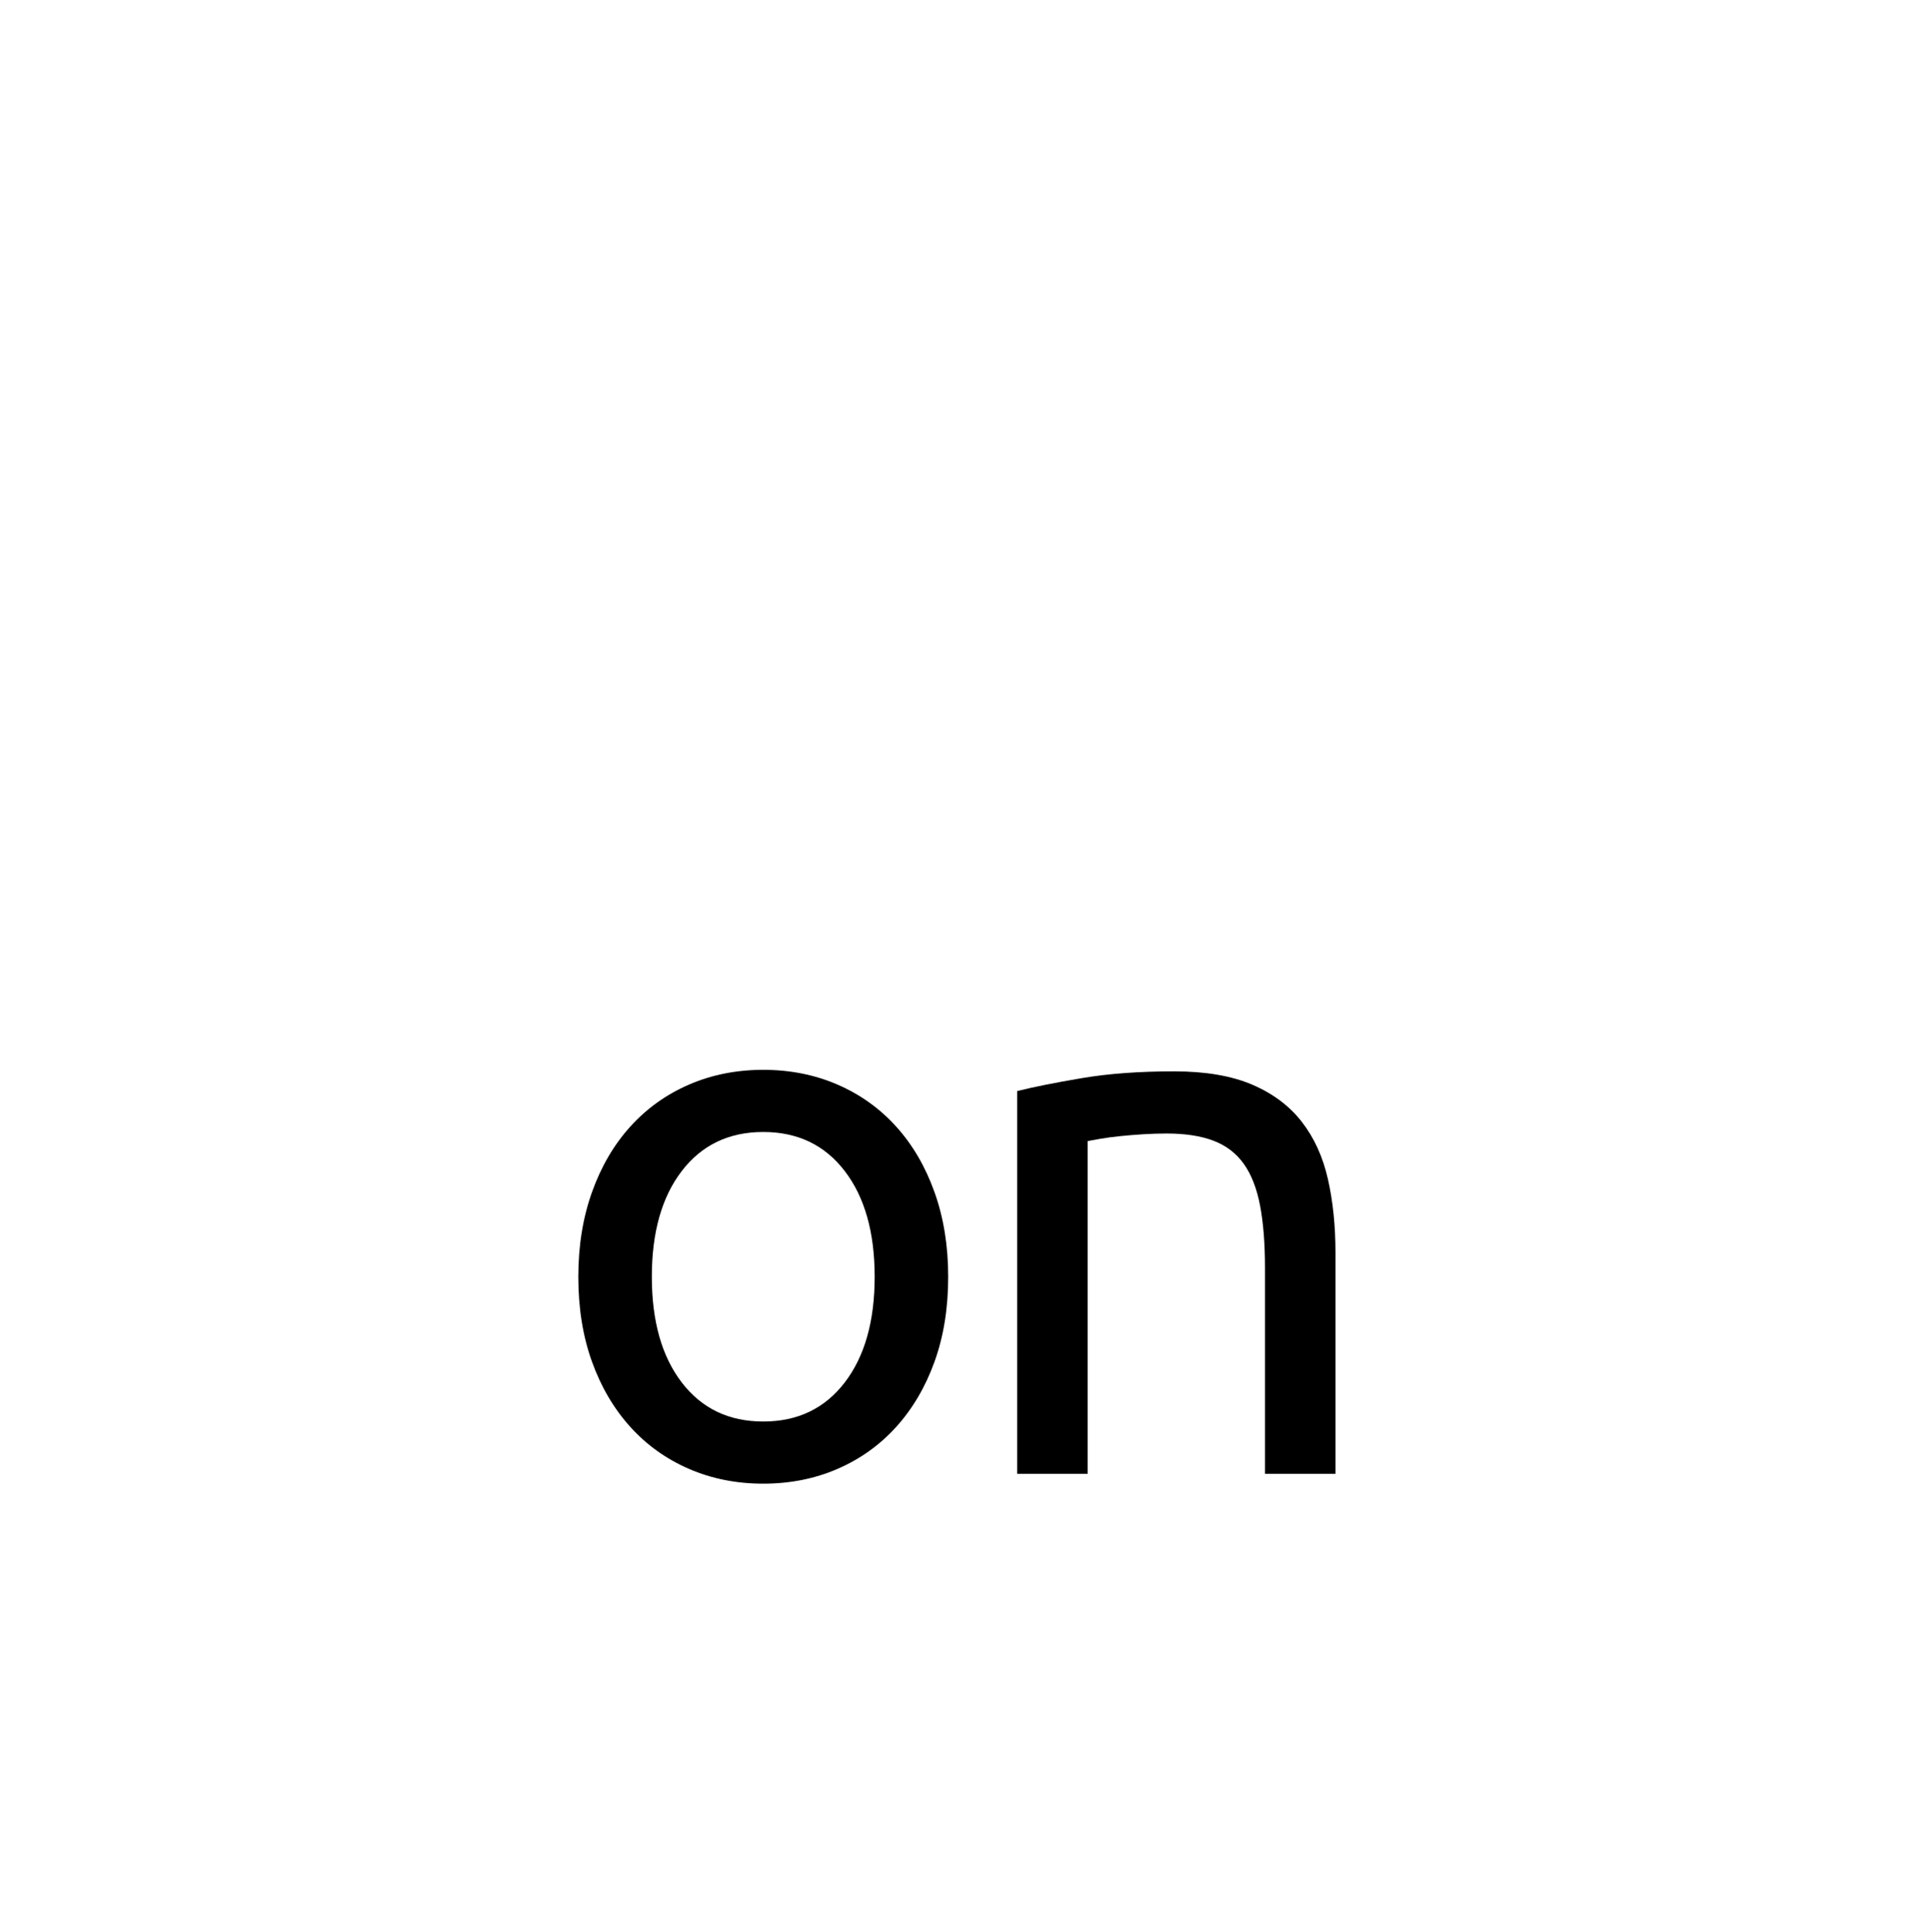
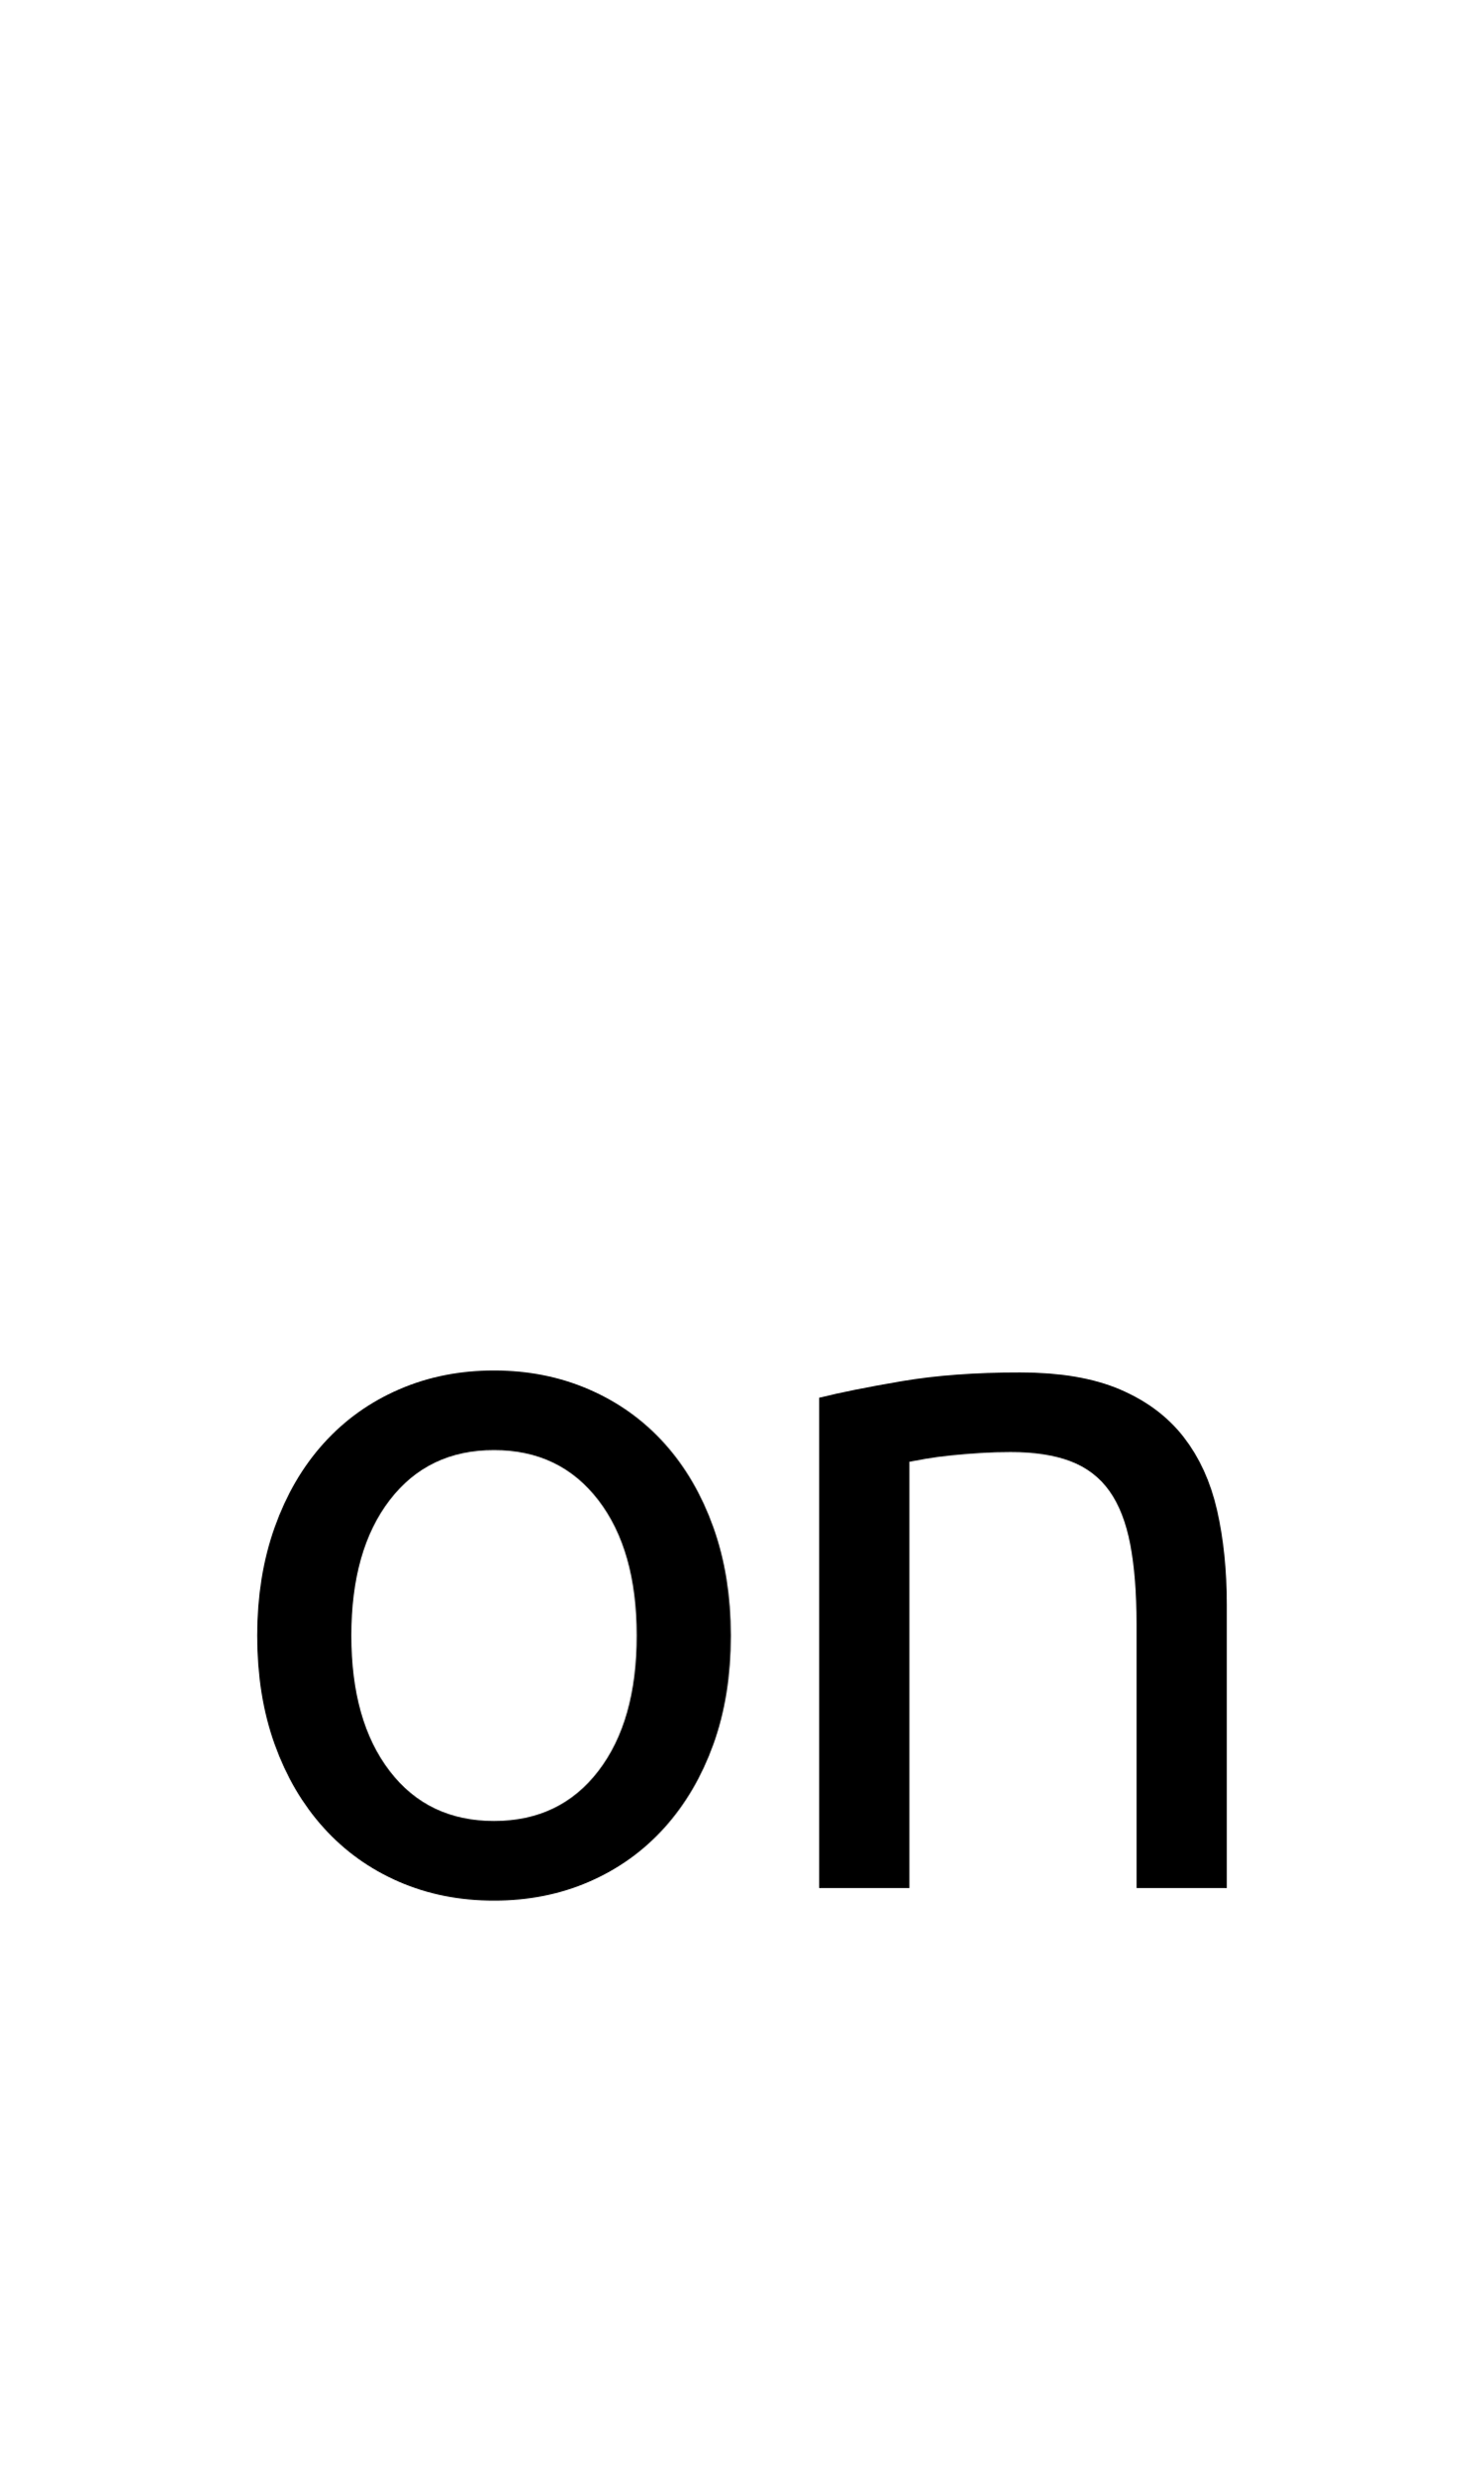
- <svg xmlns="http://www.w3.org/2000/svg" version="1.1" x="0px" y="0px" width="566.93px" height="566.93px" viewBox="0 0 566.93 566.93" enable-background="new 0 0 566.93 566.93" xml:space="preserve">
+ <svg xmlns="http://www.w3.org/2000/svg" version="1.1" x="0px" y="0px" width="340.157px" height="566.93px" viewBox="0 0 340.157 566.93" enable-background="new 0 0 340.157 566.93" xml:space="preserve">
  <g id="fond" display="none">
-     <rect x="-5393.873" y="-8544.855" display="inline" fill-rule="evenodd" clip-rule="evenodd" fill="#58595B" width="16654.492" height="16572.797" />
+     <rect x="-5507.259" y="-8544.855" display="inline" fill-rule="evenodd" clip-rule="evenodd" fill="#58595B" width="16654.492" height="16572.797" />
  </g>
  <g id="en_cours">
</g>
  <g id="fini">
    <g>
-       <path d="M278.349,374.803c0,9.199-1.335,17.505-4.005,24.92c-2.67,7.419-6.417,13.795-11.236,19.135    c-4.822,5.34-10.569,9.456-17.244,12.349c-6.675,2.893-13.944,4.339-21.805,4.339c-7.864,0-15.13-1.446-21.805-4.339    s-12.425-7.009-17.244-12.349c-4.822-5.34-8.566-11.716-11.236-19.135c-2.67-7.415-4.005-15.721-4.005-24.92    c0-9.046,1.335-17.316,4.005-24.809c2.67-7.488,6.414-13.906,11.236-19.246c4.819-5.34,10.569-9.456,17.244-12.349    s13.941-4.339,21.805-4.339c7.861,0,15.13,1.446,21.805,4.339c6.675,2.893,12.421,7.009,17.244,12.349    c4.818,5.34,8.566,11.758,11.236,19.246C277.014,357.486,278.349,365.757,278.349,374.803z M256.767,374.803    c0-13.051-2.931-23.396-8.789-31.038c-5.862-7.639-13.833-11.459-23.919-11.459c-10.089,0-18.061,3.82-23.918,11.459    c-5.861,7.642-8.789,17.987-8.789,31.038c0,13.055,2.927,23.4,8.789,31.039c5.858,7.641,13.83,11.458,23.918,11.458    c10.085,0,18.057-3.817,23.919-11.458C253.836,398.203,256.767,387.857,256.767,374.803z" />
-       <path d="M298.595,320.291c4.746-1.186,11.048-2.447,18.913-3.782c7.86-1.335,16.91-2.003,27.145-2.003    c9.195,0,16.833,1.3,22.917,3.894c6.08,2.597,10.937,6.23,14.573,10.902c3.633,4.673,6.192,10.273,7.676,16.799    c1.481,6.529,2.225,13.722,2.225,21.582v64.97h-20.692v-60.52c0-7.12-0.483-13.2-1.446-18.245    c-0.966-5.041-2.559-9.122-4.784-12.237c-2.225-3.114-5.194-5.374-8.9-6.786c-3.709-1.408-8.309-2.113-13.795-2.113    c-2.225,0-4.526,0.076-6.897,0.223c-2.375,0.149-4.638,0.333-6.786,0.556c-2.152,0.223-4.082,0.483-5.785,0.779    c-1.707,0.299-2.931,0.521-3.671,0.667v97.677h-20.692V320.291z" />
+       <path d="M167.52,374.803c0,9.199-1.335,17.505-4.005,24.92c-2.67,7.419-6.417,13.795-11.235,19.135    c-4.822,5.34-10.569,9.456-17.244,12.349s-13.944,4.339-21.805,4.339c-7.864,0-15.13-1.446-21.805-4.339    s-12.425-7.009-17.244-12.349c-4.821-5.34-8.565-11.716-11.235-19.135c-2.67-7.415-4.006-15.721-4.006-24.92    c0-9.046,1.336-17.316,4.006-24.809c2.67-7.488,6.414-13.906,11.235-19.246c4.819-5.34,10.569-9.456,17.244-12.349    s13.94-4.339,21.805-4.339c7.86,0,15.13,1.446,21.805,4.339s12.422,7.009,17.244,12.349c4.818,5.34,8.565,11.758,11.235,19.246    C166.185,357.486,167.52,365.757,167.52,374.803z M145.938,374.803c0-13.051-2.931-23.396-8.788-31.038    c-5.862-7.639-13.834-11.459-23.919-11.459c-10.089,0-18.061,3.82-23.919,11.459c-5.861,7.642-8.788,17.987-8.788,31.038    c0,13.055,2.927,23.4,8.788,31.039c5.858,7.641,13.83,11.458,23.919,11.458c10.085,0,18.057-3.817,23.919-11.458    C143.007,398.203,145.938,387.857,145.938,374.803z" />
+       <path d="M187.767,320.291c4.745-1.186,11.048-2.447,18.912-3.782c7.86-1.335,16.91-2.003,27.145-2.003    c9.195,0,16.834,1.3,22.918,3.894c6.08,2.597,10.937,6.23,14.573,10.902c3.633,4.673,6.191,10.273,7.676,16.799    c1.481,6.529,2.226,13.722,2.226,21.582v64.97h-20.692v-60.52c0-7.12-0.483-13.2-1.446-18.245    c-0.967-5.041-2.559-9.122-4.784-12.237c-2.225-3.114-5.193-5.374-8.899-6.786c-3.71-1.408-8.309-2.113-13.795-2.113    c-2.226,0-4.526,0.076-6.897,0.223c-2.375,0.149-4.638,0.333-6.786,0.556c-2.152,0.223-4.082,0.483-5.785,0.779    c-1.707,0.299-2.931,0.521-3.671,0.667v97.677h-20.692V320.291z" />
    </g>
  </g>
</svg>
